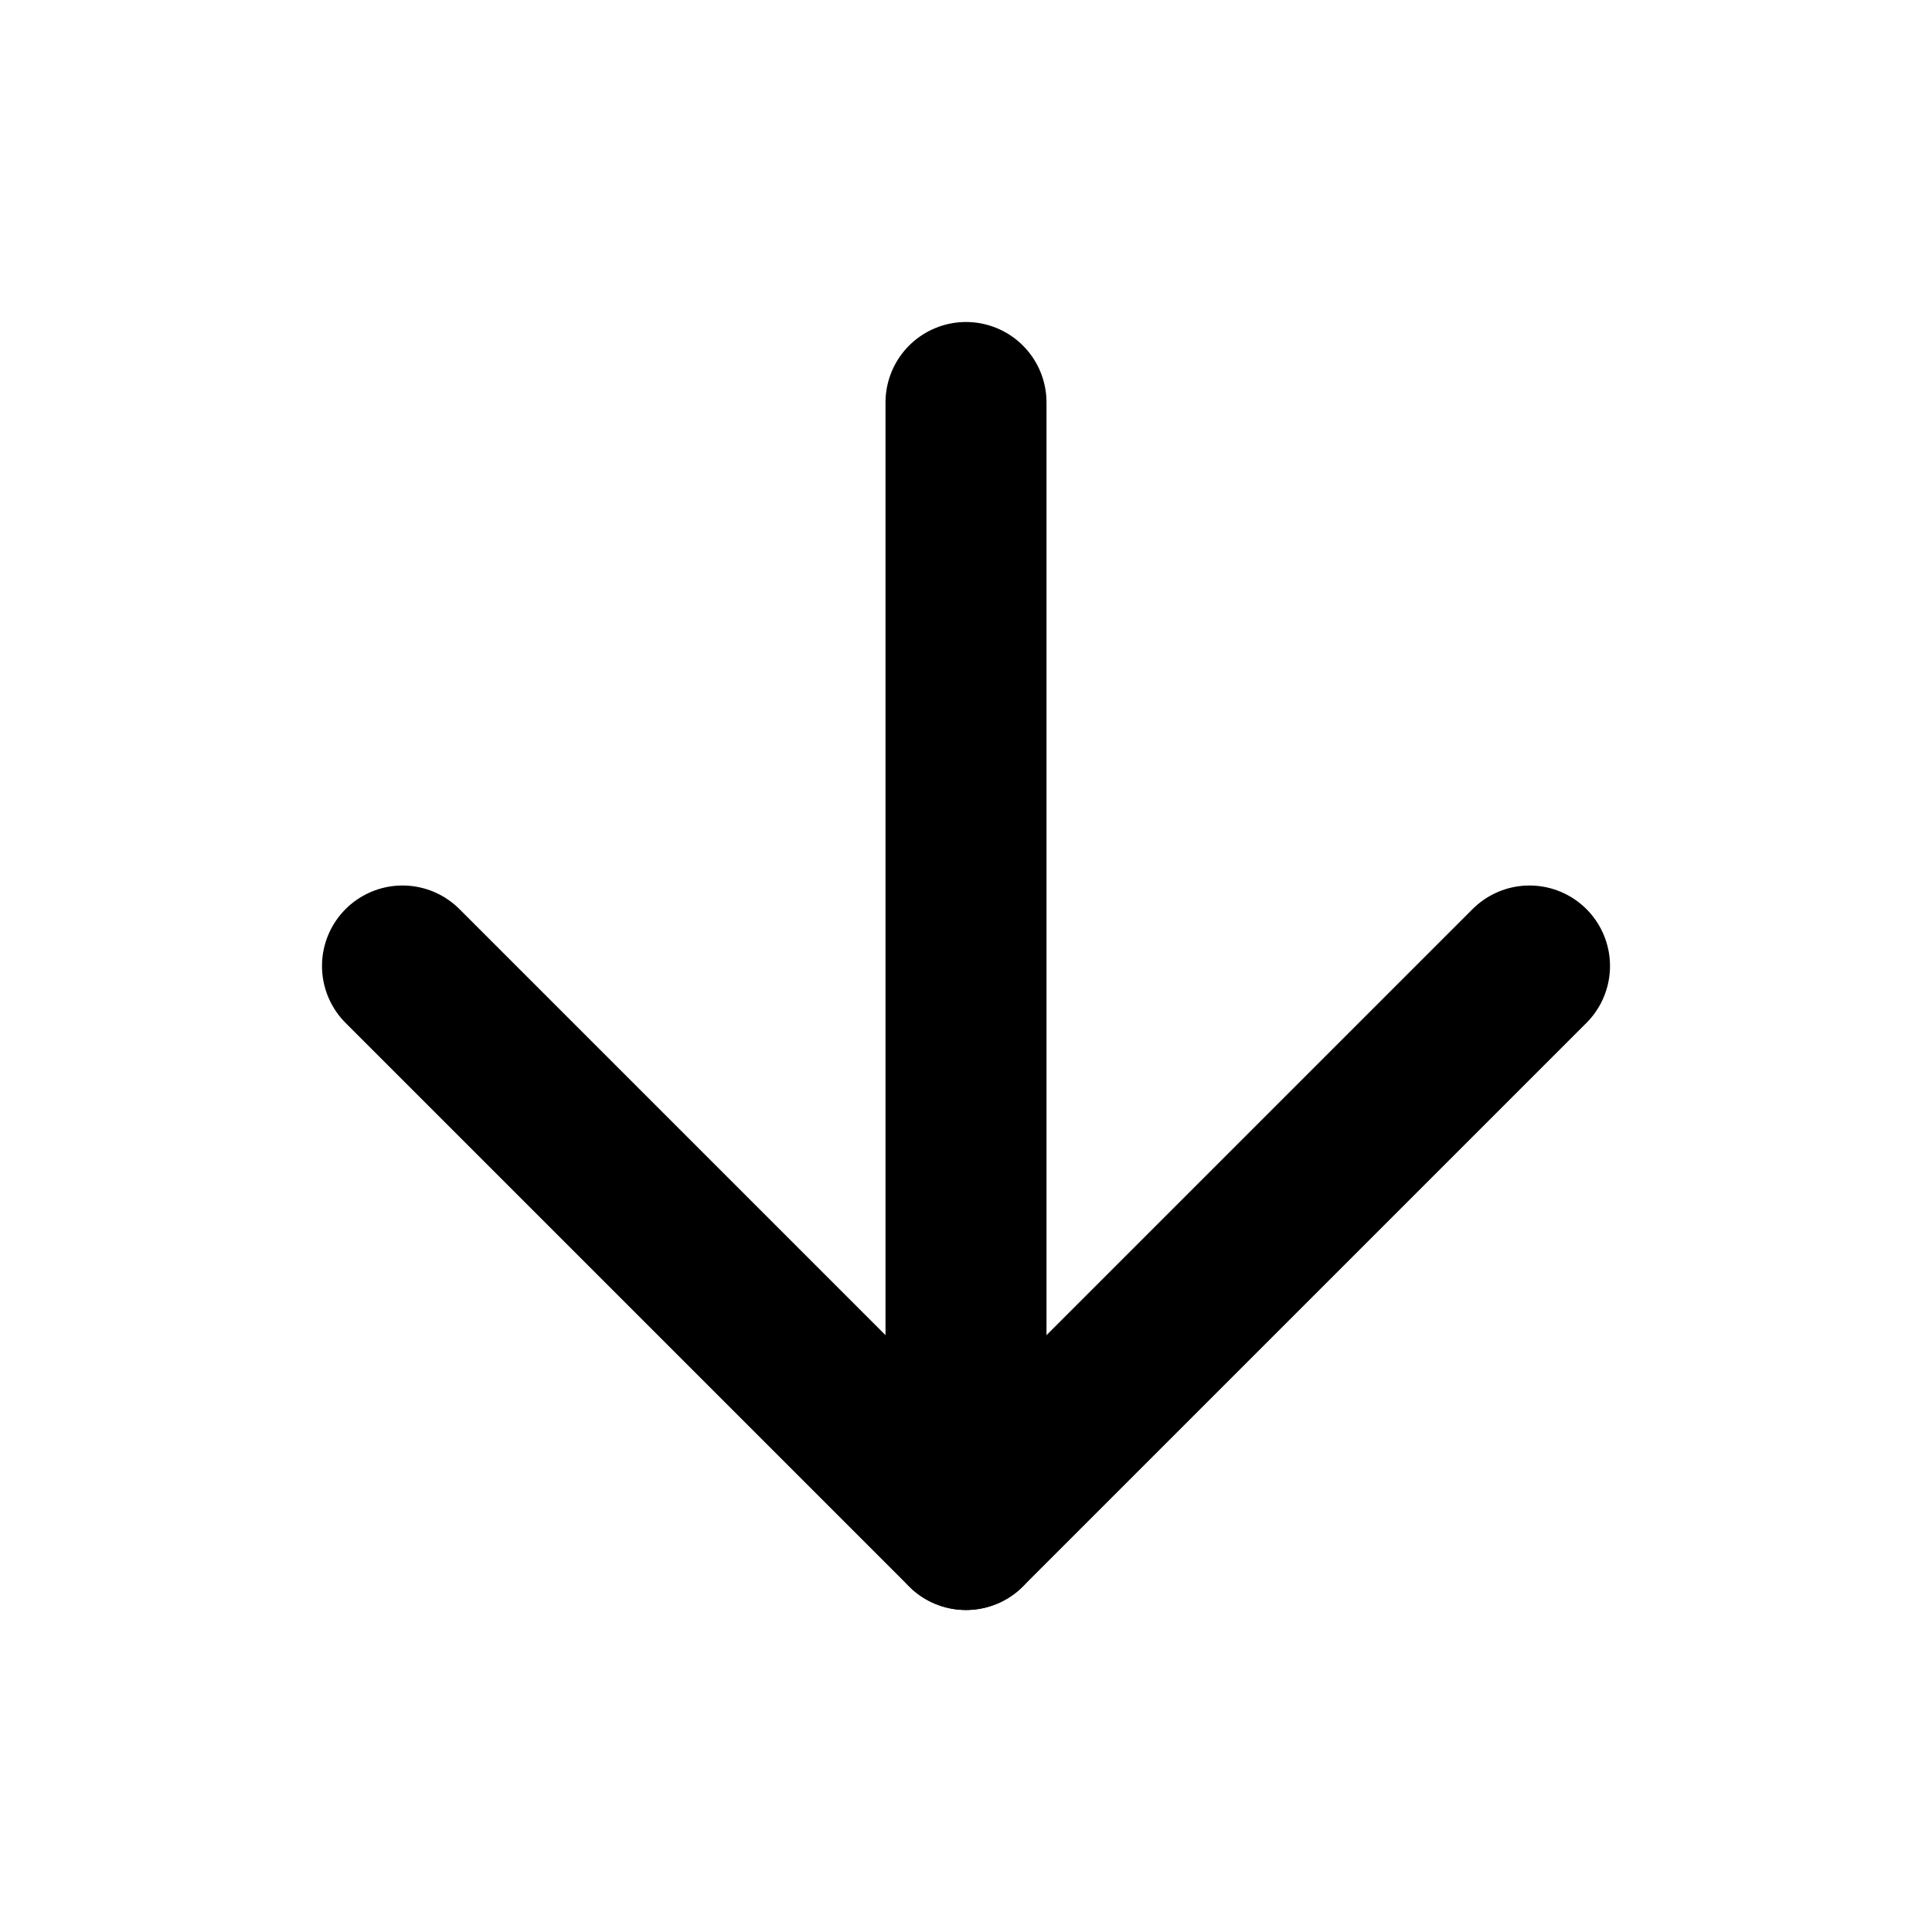
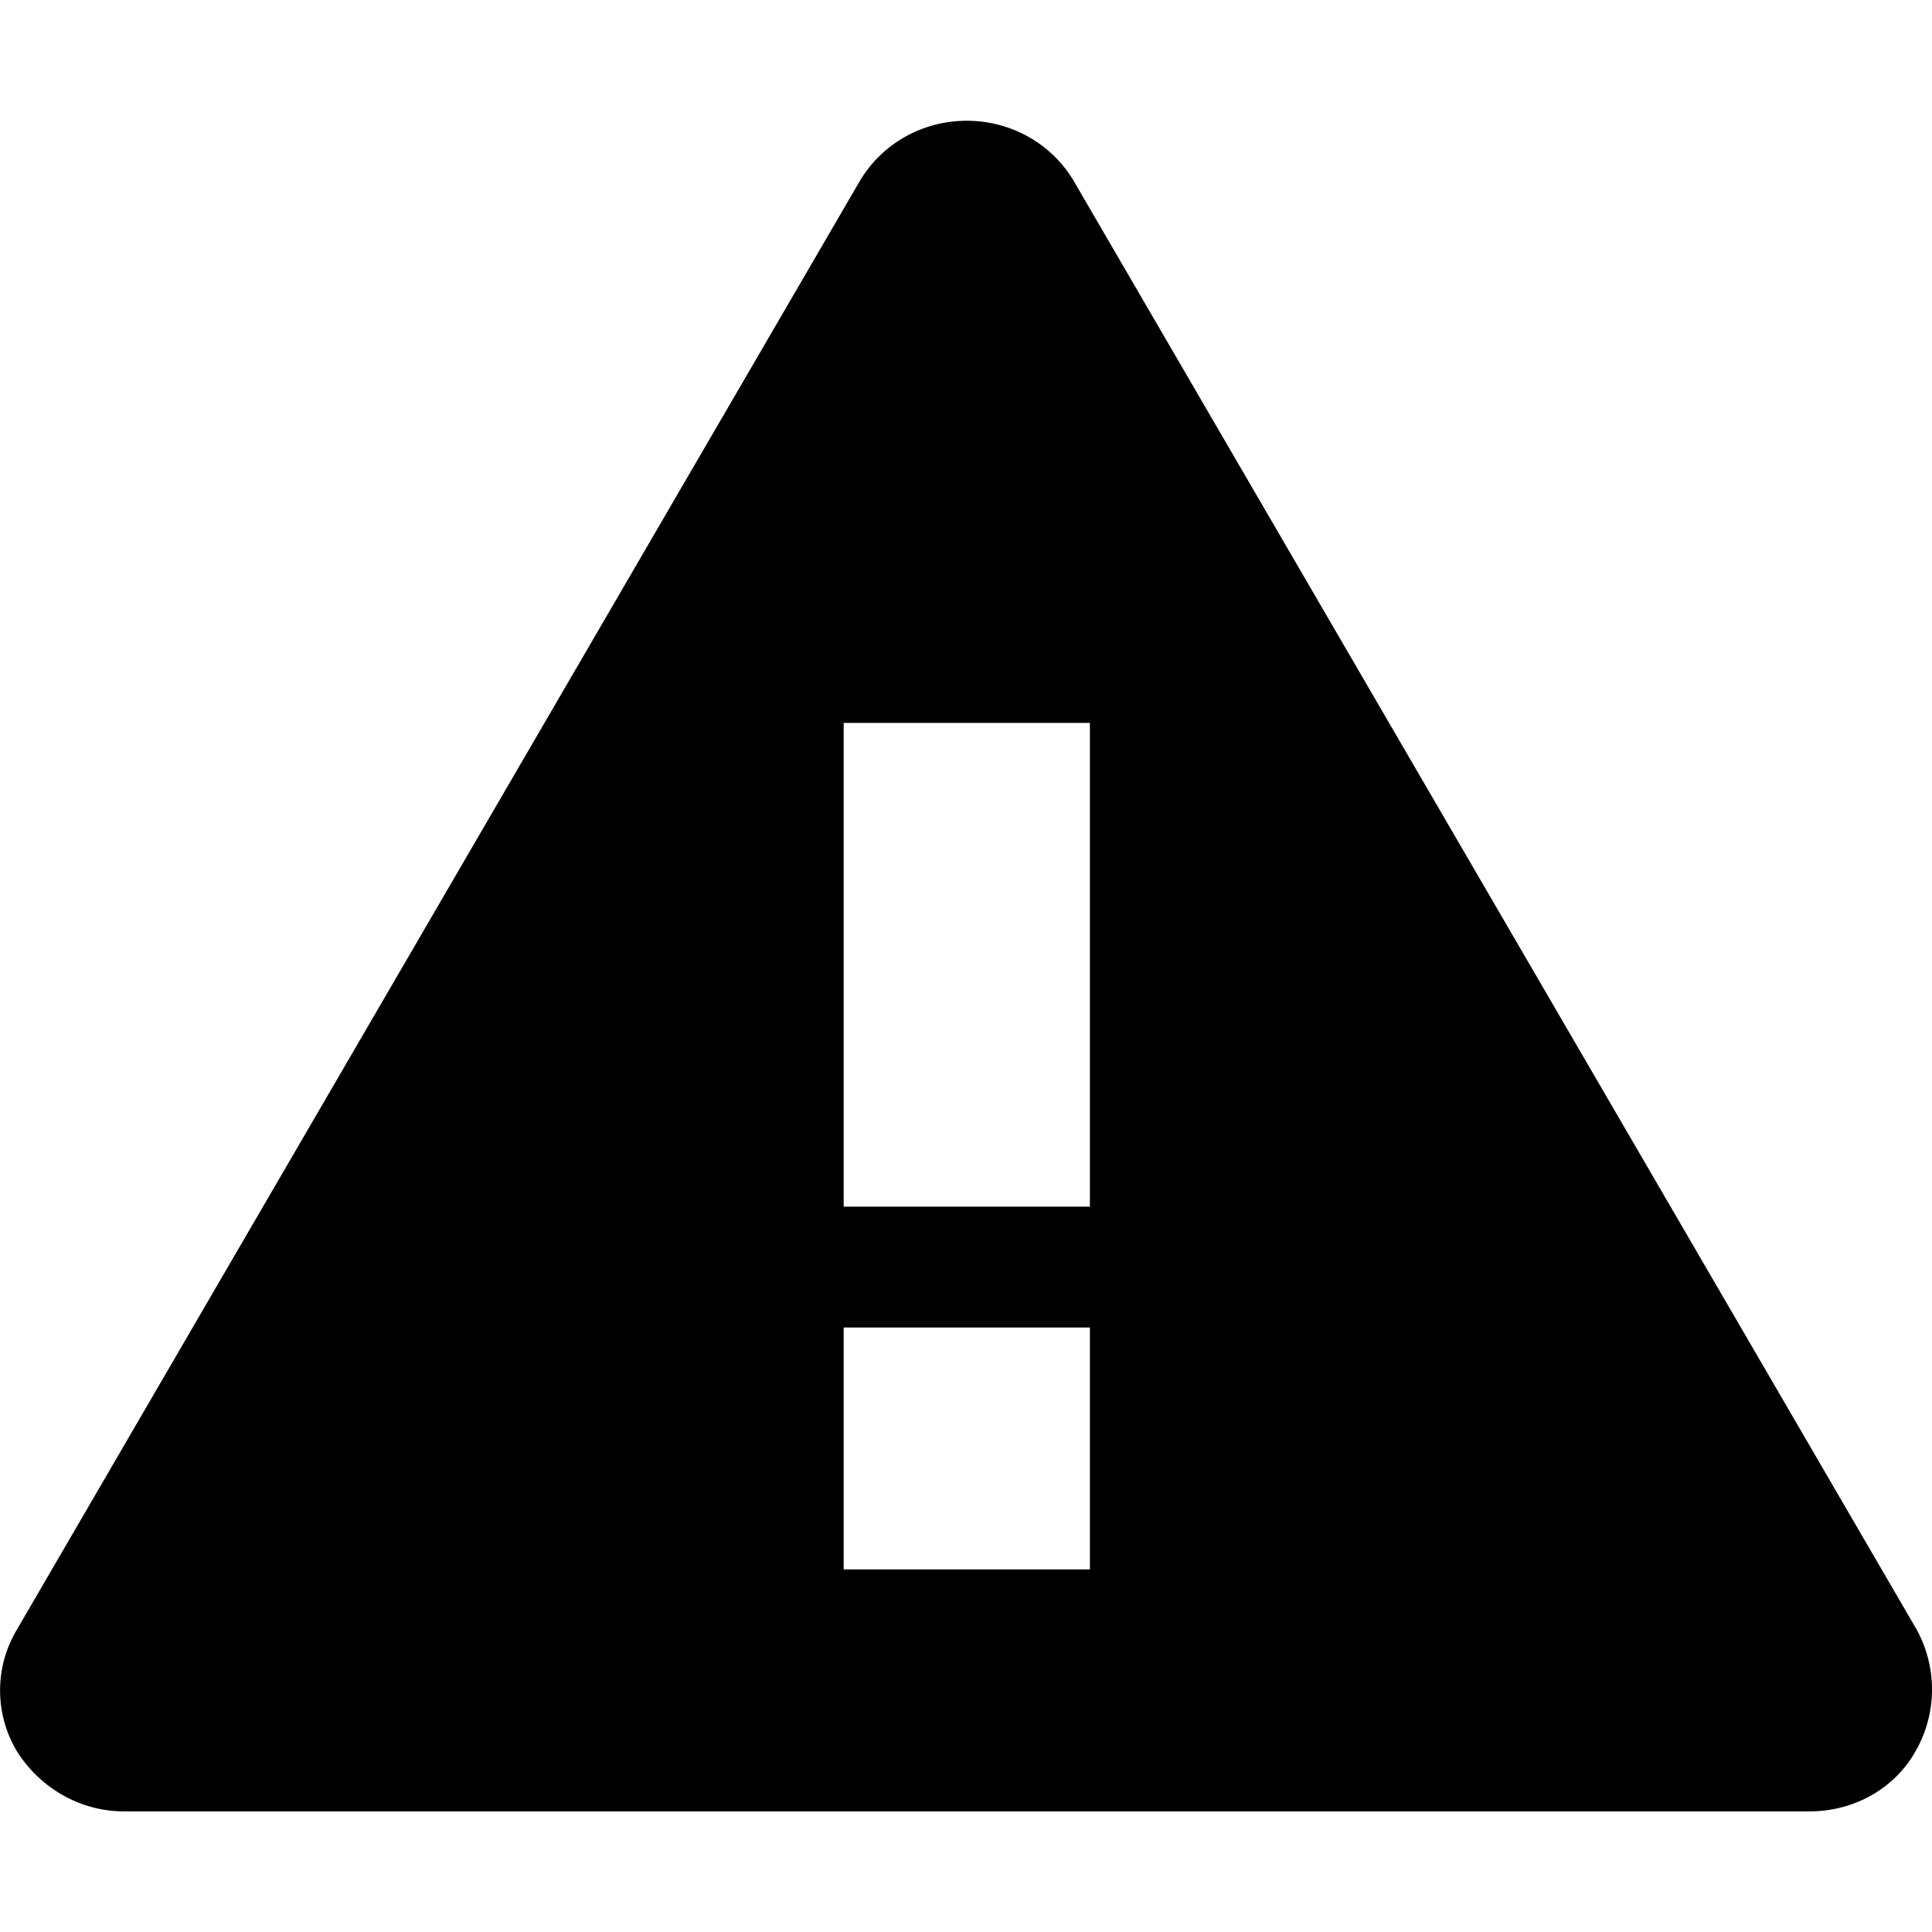
- <svg xmlns="http://www.w3.org/2000/svg" stroke="currentColor" fill="none" stroke-width="2" viewBox="0 0 24 24" stroke-linecap="round" stroke-linejoin="round" height="1em" width="1em">
-   <line x1="12" y1="5" x2="12" y2="19" />
-   <polyline points="19 12 12 19 5 12" />
+ <svg xmlns="http://www.w3.org/2000/svg" stroke="currentColor" fill="currentColor" stroke-width="0" viewBox="0 0 16 16" height="1em" width="1em">
+   <path fill-rule="evenodd" d="M8.893 1.5c-.183-.31-.52-.5-.887-.5s-.703.19-.886.5L.138 13.499a.98.98 0 0 0 0 1.001c.193.31.53.501.886.501h13.964c.367 0 .704-.19.877-.5a1.03 1.03 0 0 0 .01-1.002L8.893 1.5zm.133 11.497H6.987v-2.003h2.039v2.003zm0-3.004H6.987V5.987h2.039v4.006z" />
</svg>
